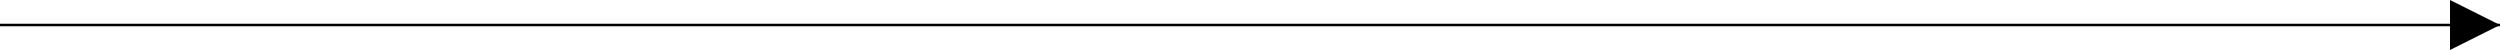
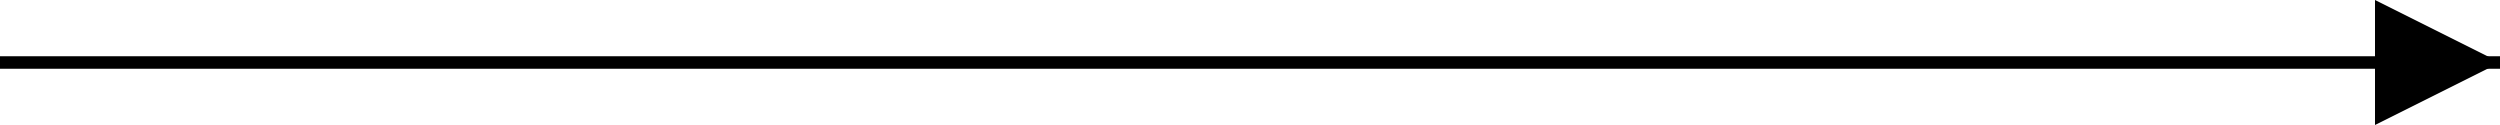
- <svg xmlns="http://www.w3.org/2000/svg" height="20" width="1000">
-   <line x1="0" y1="10" x2="1000" y2="10" style="stroke:black;stroke-width:1" />
-   <polygon points="980,0 1000,10 980,20" style="fill:black;" />
+ <svg xmlns="http://www.w3.org/2000/svg" height="10" width="200">
+   <line x1="0" y1="5" x2="200" y2="5" style="stroke:black;stroke-width:1" />
+   <polygon points="190,0 200,5 190,10" style="fill:black;" />
</svg>
